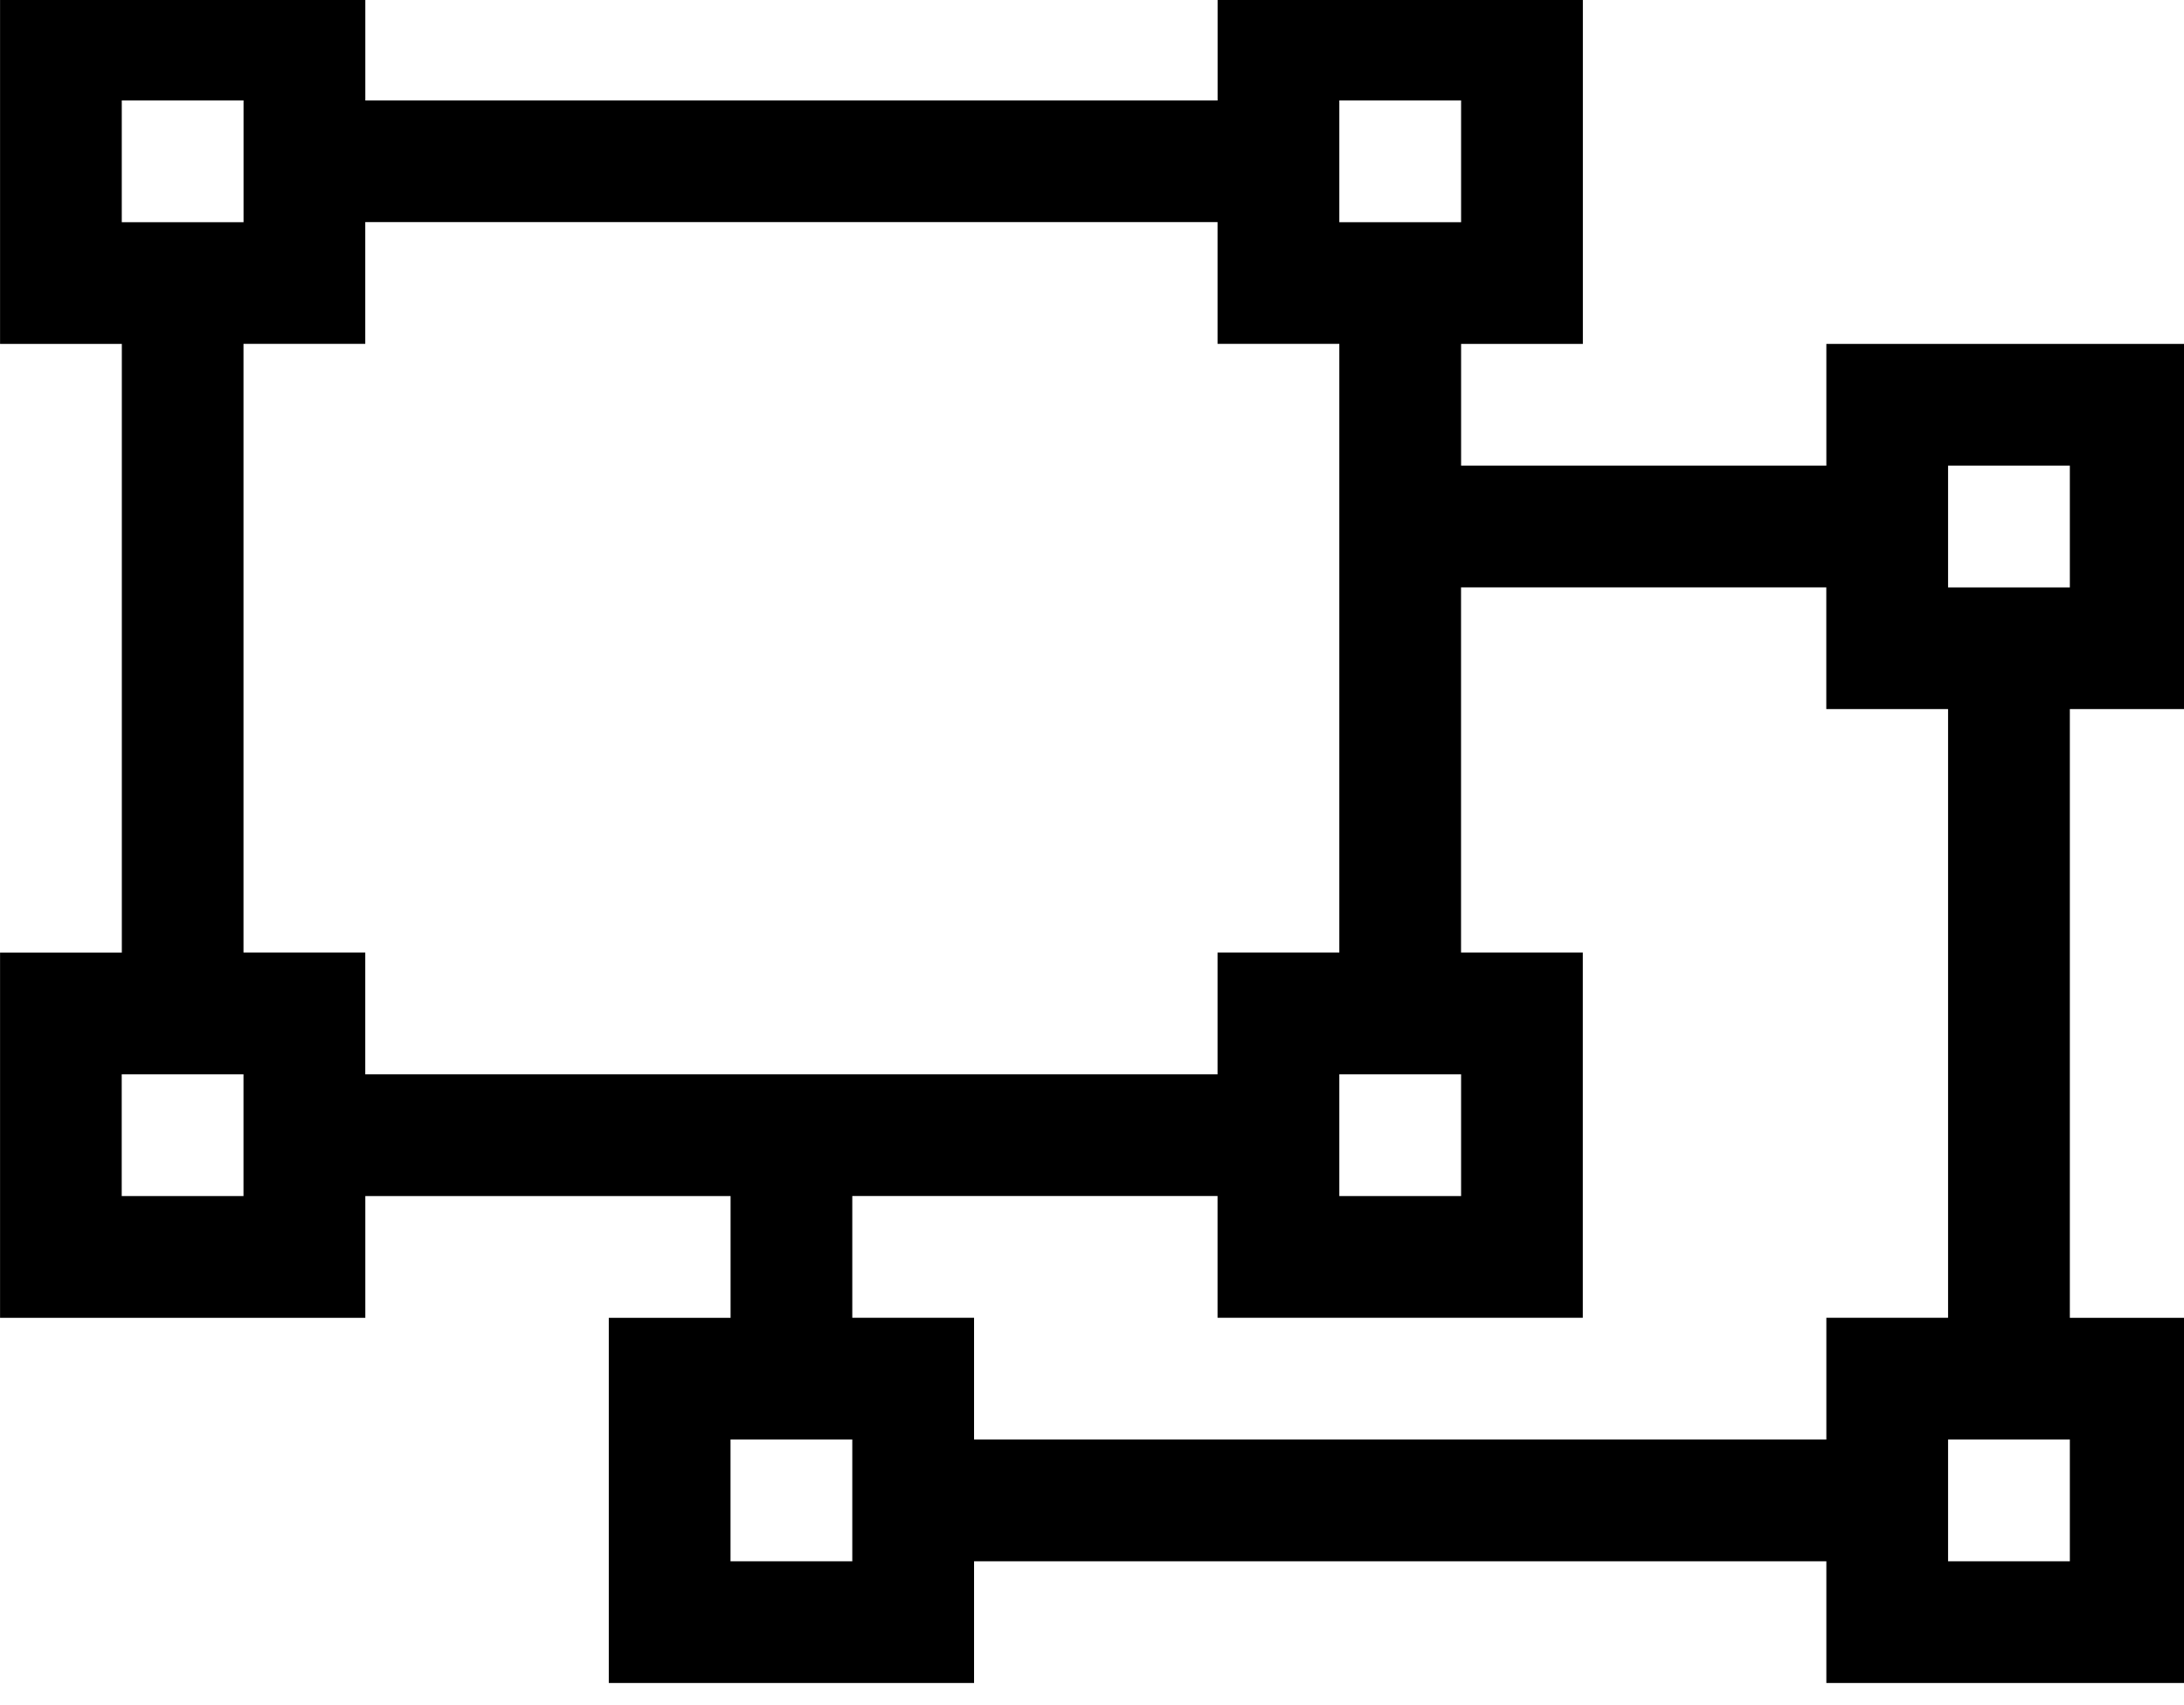
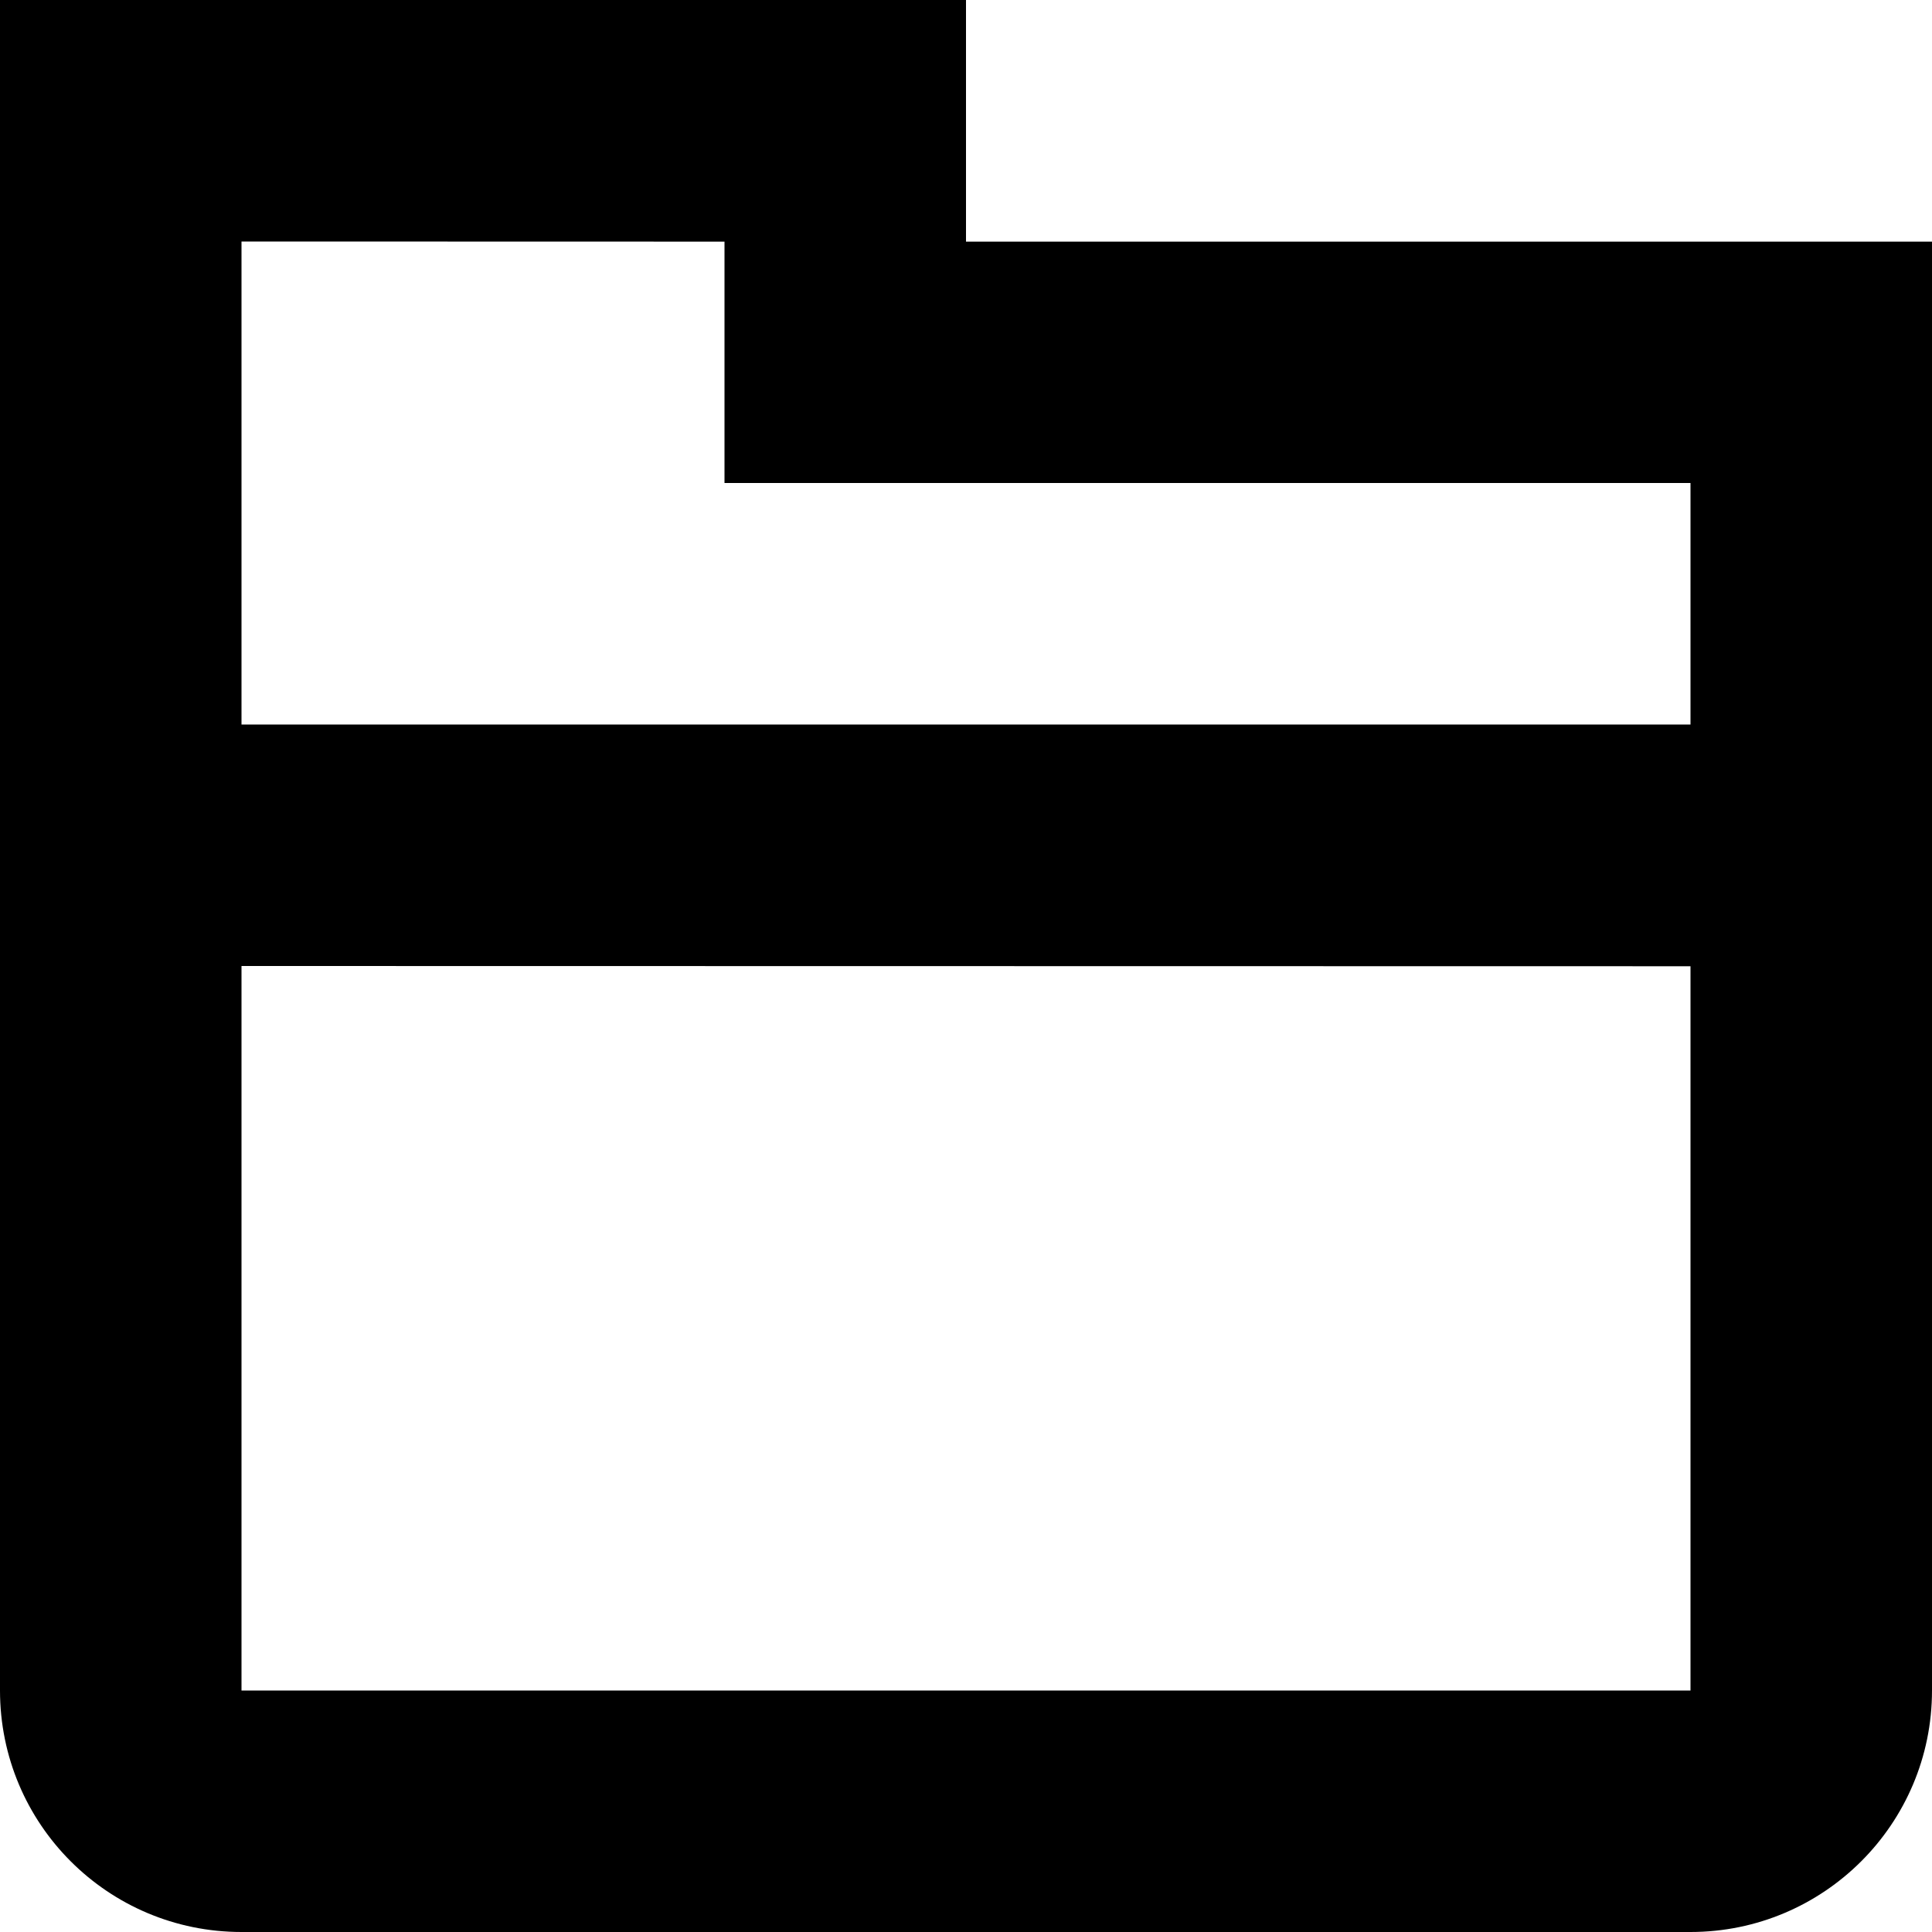
- <svg xmlns="http://www.w3.org/2000/svg" version="1.1" width="41" height="32" viewBox="0 0 41 32">
-   <path d="M41.143 13.314h-2.286v11.429h2.286v6.857h-6.857v-2.286h-16v2.286h-6.857v-6.857h2.286v-2.286h-6.857v2.286h-6.857v-6.857h2.286v-11.429h-2.286v-6.857h6.857v2.286h16v-2.286h6.857v6.857h-2.286v2.286h6.857v-2.286h6.857v6.857zM36.571 8.743v2.286h2.286v-2.286h-2.286zM25.143 1.886v2.286h2.286v-2.286h-2.286zM2.286 1.886v2.286h2.286v-2.286h-2.286zM4.571 22.457v-2.286h-2.286v2.286h2.286zM27.429 20.171h-2.286v2.286h2.286v-2.286zM6.857 20.171h16v-2.286h2.286v-11.429h-2.286v-2.286h-16v2.286h-2.286v11.429h2.286v2.286zM16 29.314v-2.286h-2.286v2.286h2.286zM38.857 29.314v-2.286h-2.286v2.286h2.286zM36.571 24.743v-11.429h-2.286v-2.286h-6.857v6.857h2.286v6.857h-6.857v-2.286h-6.857v2.286h2.286v2.286h16v-2.286h2.286z" />
+ <svg xmlns="http://www.w3.org/2000/svg" version="1.1" width="32" height="32" viewBox="0 0 32 32">
+   <path d="M16 4.002v-4.002h-16v28c0 2.211 1.789 4 4 4h24c2.207 0 4-1.789 4-4v-23.998h-16zM28 16.004v11.996h-24v-12l24 0.004zM28 12h-24v-8l8 0.002v3.998h16v4z" />
</svg>
